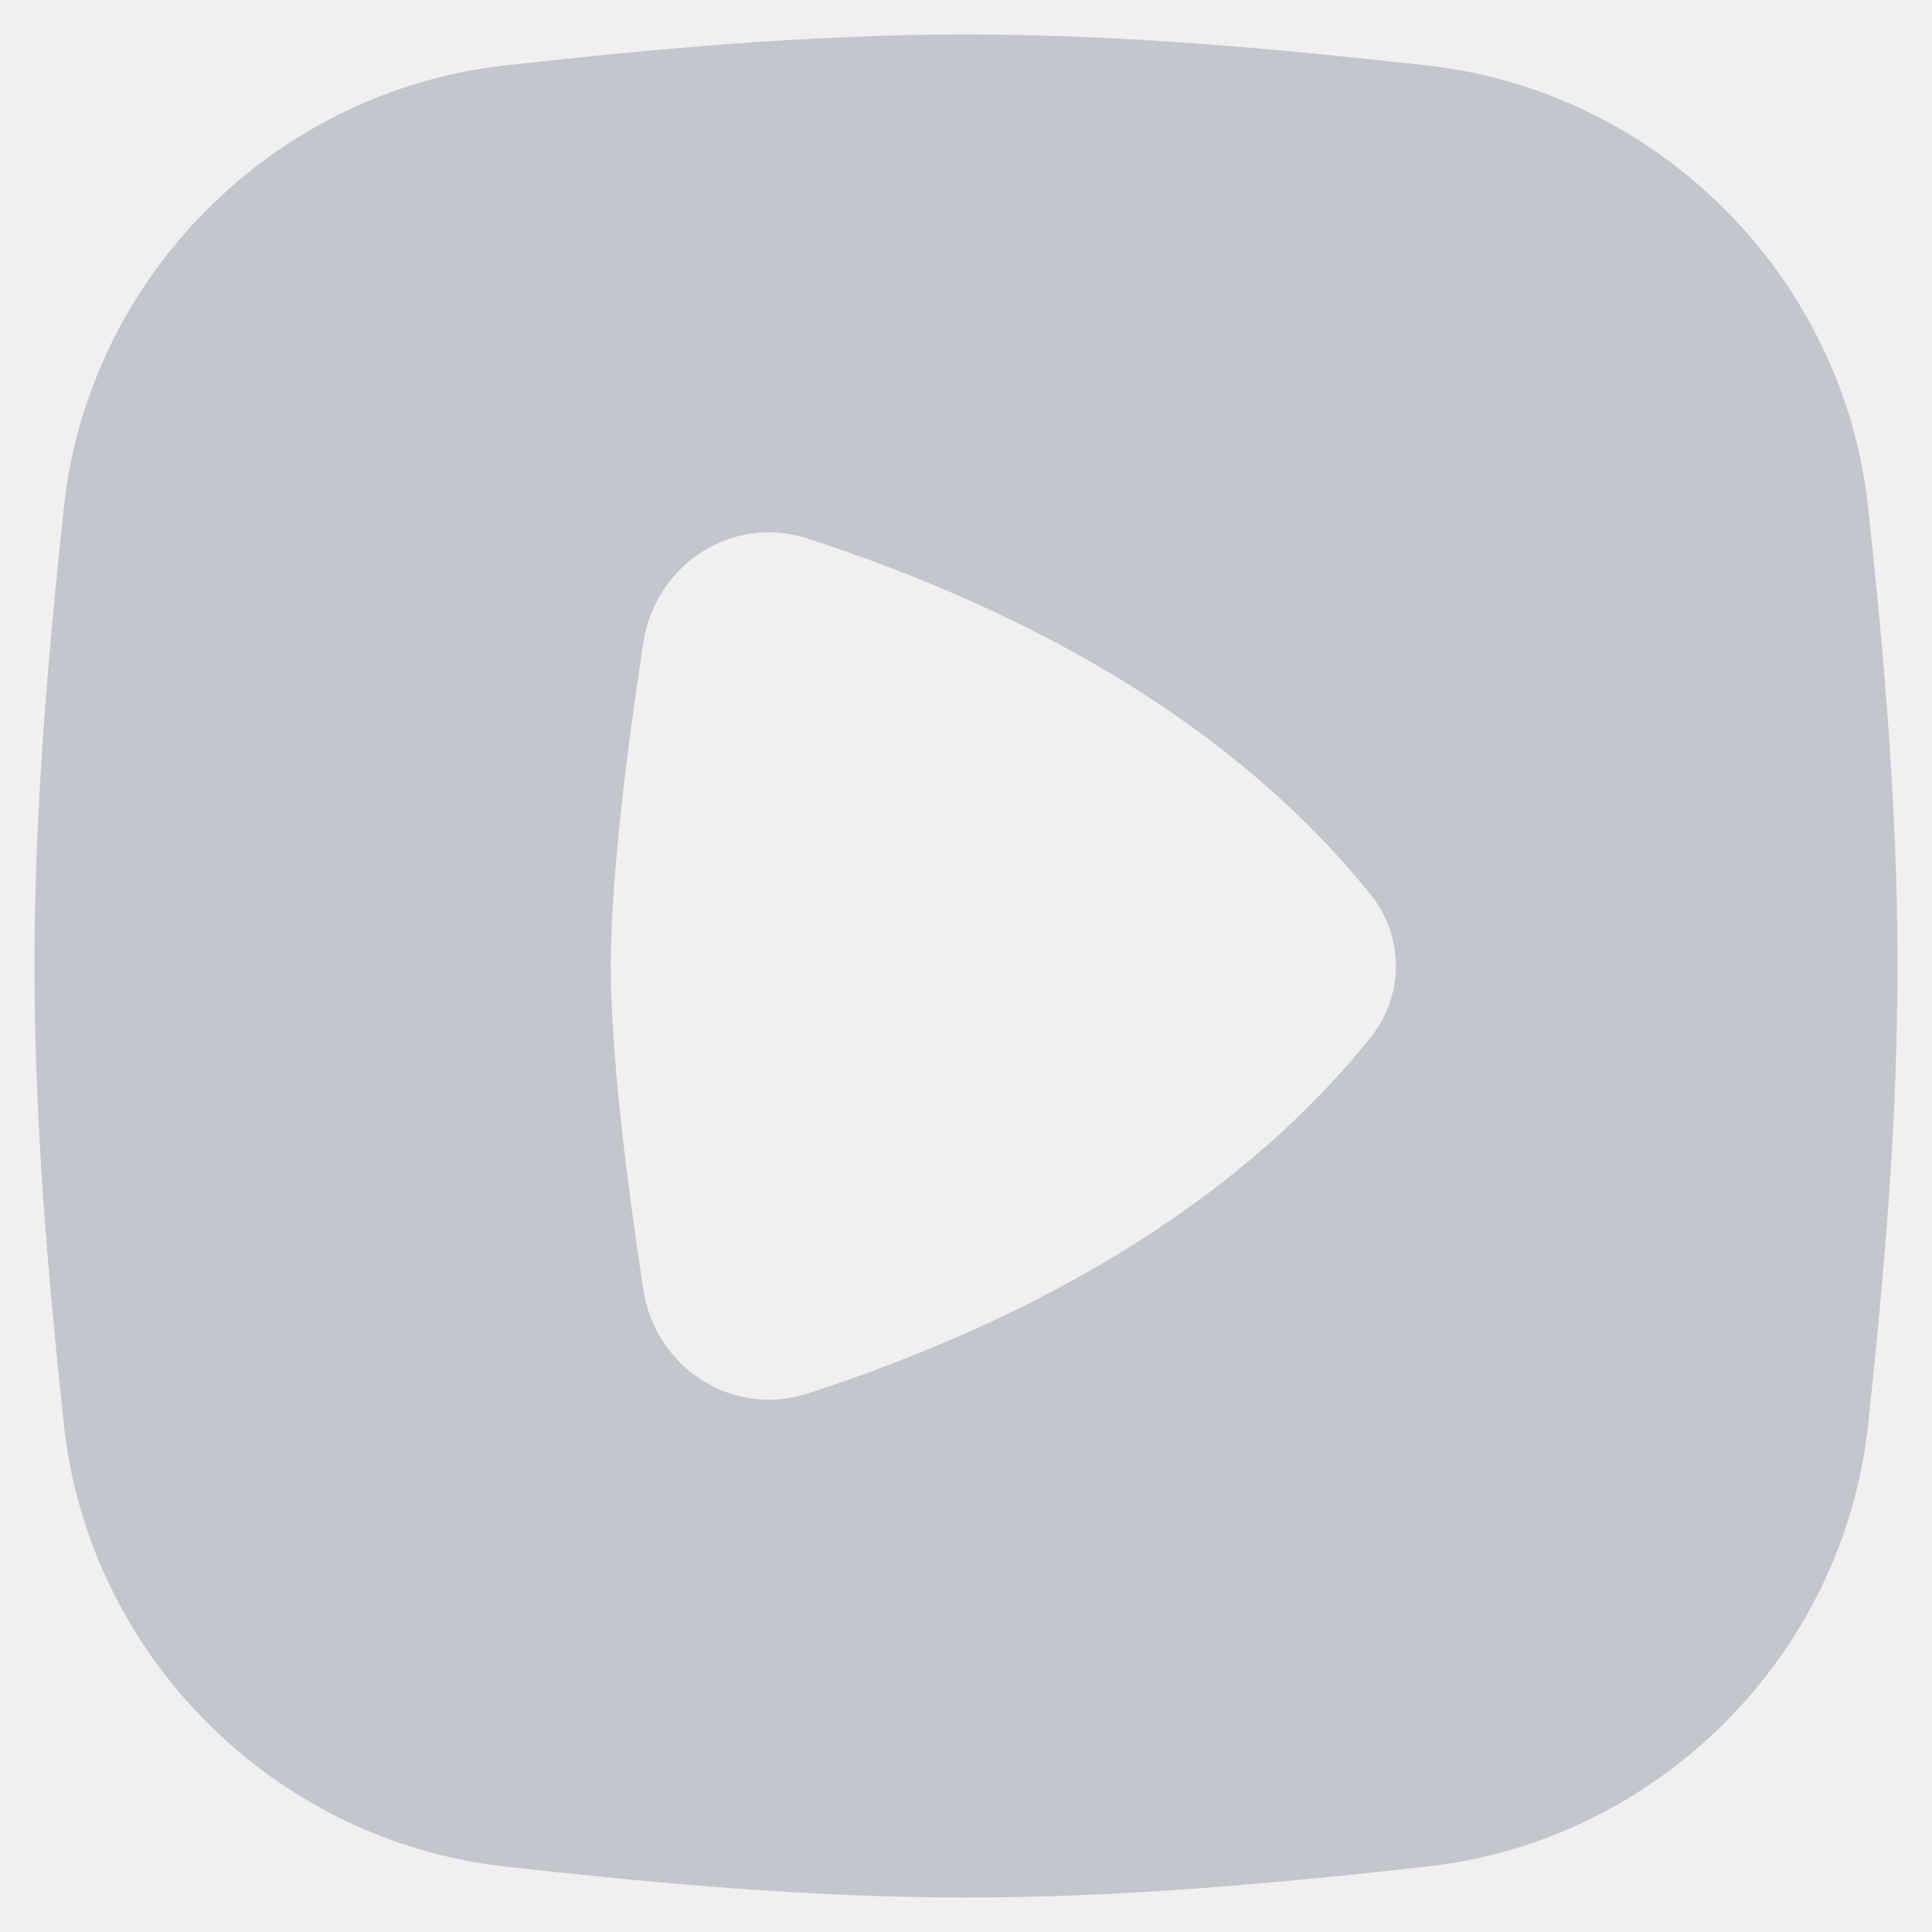
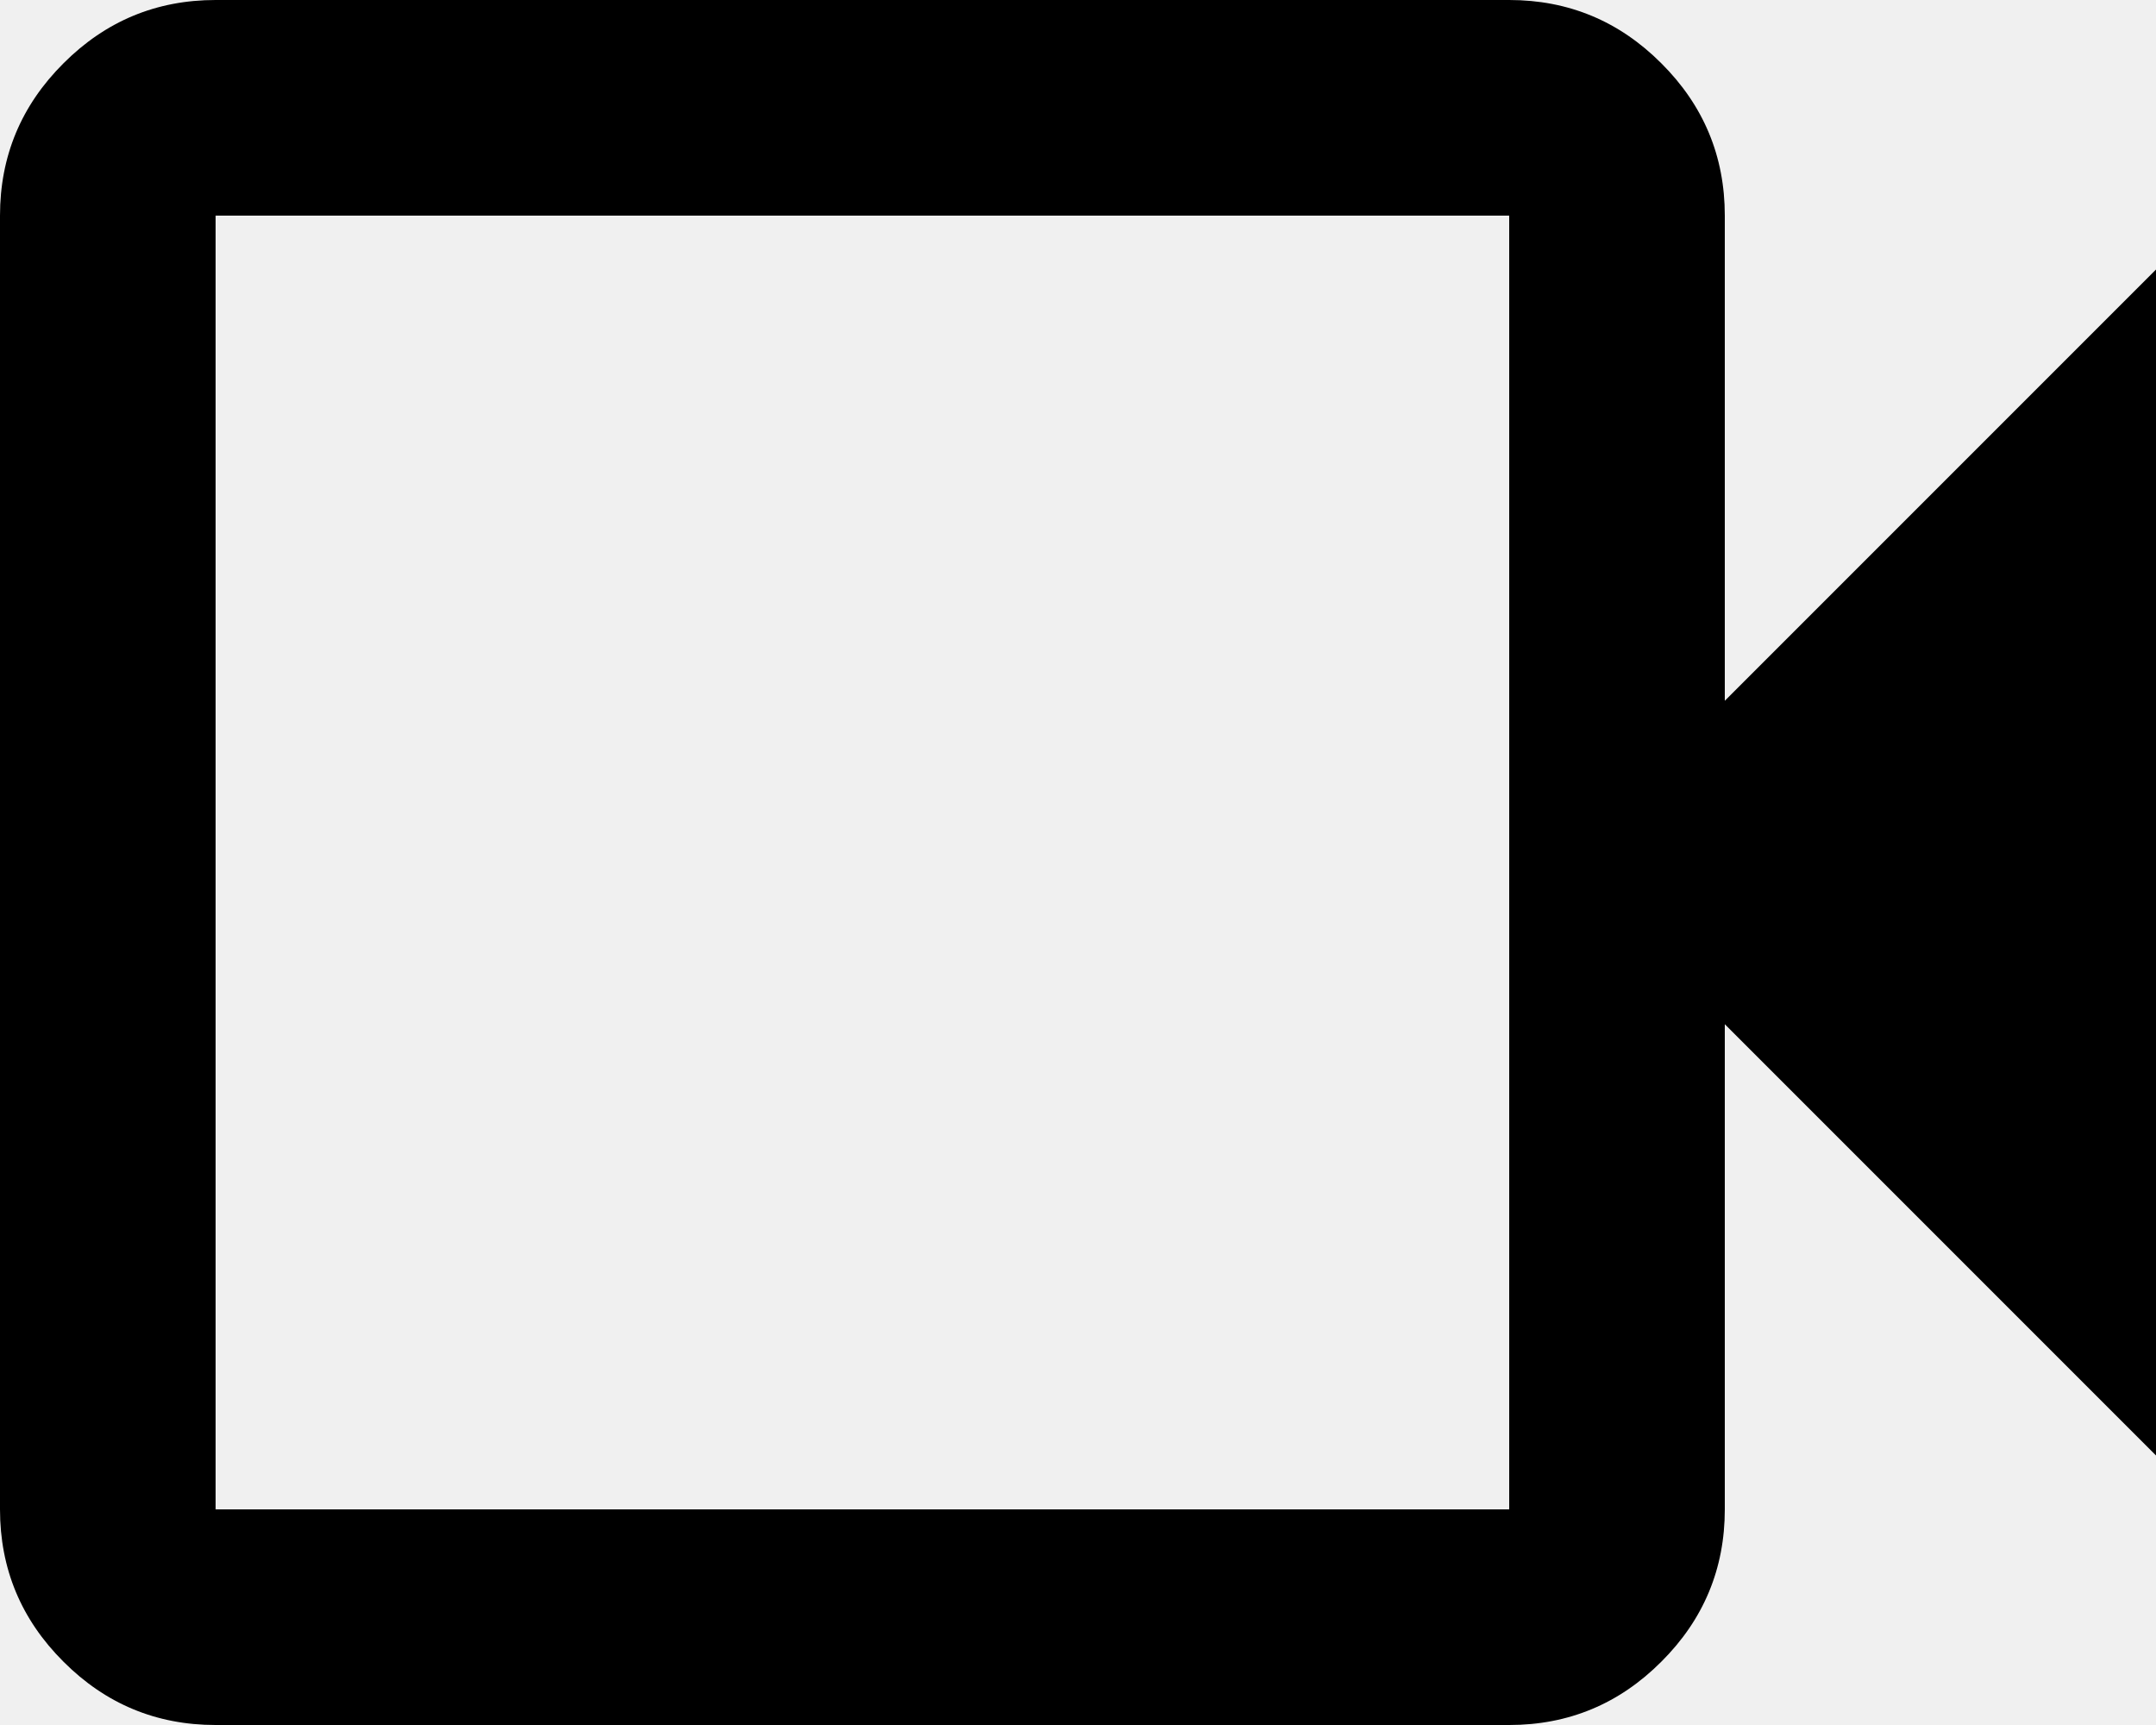
- <svg xmlns="http://www.w3.org/2000/svg" width="20" height="20" viewBox="0 0 20 20" fill="none">
-   <g clip-path="url(#clip0_15451_15869)">
-     <path fill-rule="evenodd" clip-rule="evenodd" d="M5.225 0.678C6.759 0.507 8.36 0.357 10 0.357C11.641 0.357 13.242 0.507 14.776 0.678C17.164 0.945 19.083 2.862 19.339 5.255C19.503 6.781 19.643 8.371 19.643 10C19.643 11.629 19.503 13.219 19.339 14.746C19.083 17.138 17.164 19.056 14.776 19.322C13.242 19.493 11.641 19.643 10 19.643C8.36 19.643 6.759 19.493 5.225 19.322C2.836 19.056 0.917 17.138 0.661 14.746C0.498 13.219 0.357 11.629 0.357 10C0.357 8.371 0.498 6.781 0.661 5.255C0.917 2.862 2.836 0.945 5.225 0.678ZM6.659 13.348C6.5 12.305 6.323 10.936 6.323 10C6.323 9.064 6.5 7.695 6.66 6.652C6.784 5.841 7.583 5.321 8.363 5.576C10.629 6.314 12.755 7.478 14.189 9.261C14.537 9.694 14.537 10.307 14.189 10.739C12.755 12.523 10.629 13.686 8.363 14.425C7.583 14.679 6.784 14.16 6.659 13.348Z" fill="#C3C6CC" />
-   </g>
-   <defs>
-     <clipPath id="clip0_15451_15869">
-       <rect width="20" height="20" fill="white" />
-     </clipPath>
-   </defs>
+ <svg xmlns="http://www.w3.org/2000/svg" viewBox="0 0 20 16" fill="none">
+   <path d="M2 16C1.45 16 0.979 15.804 0.588 15.412C0.196 15.021 0 14.55 0 14V2C0 1.45 0.196 0.979 0.588 0.588C0.979 0.196 1.45 0 2 0H14C14.55 0 15.021 0.196 15.412 0.588C15.804 0.979 16 1.45 16 2V6.5L20 2.5V13.5L16 9.5V14C16 14.55 15.804 15.021 15.412 15.412C15.021 15.804 14.55 16 14 16H2ZM2 14H14V2H2V14Z" fill="currentColor" />
</svg>
